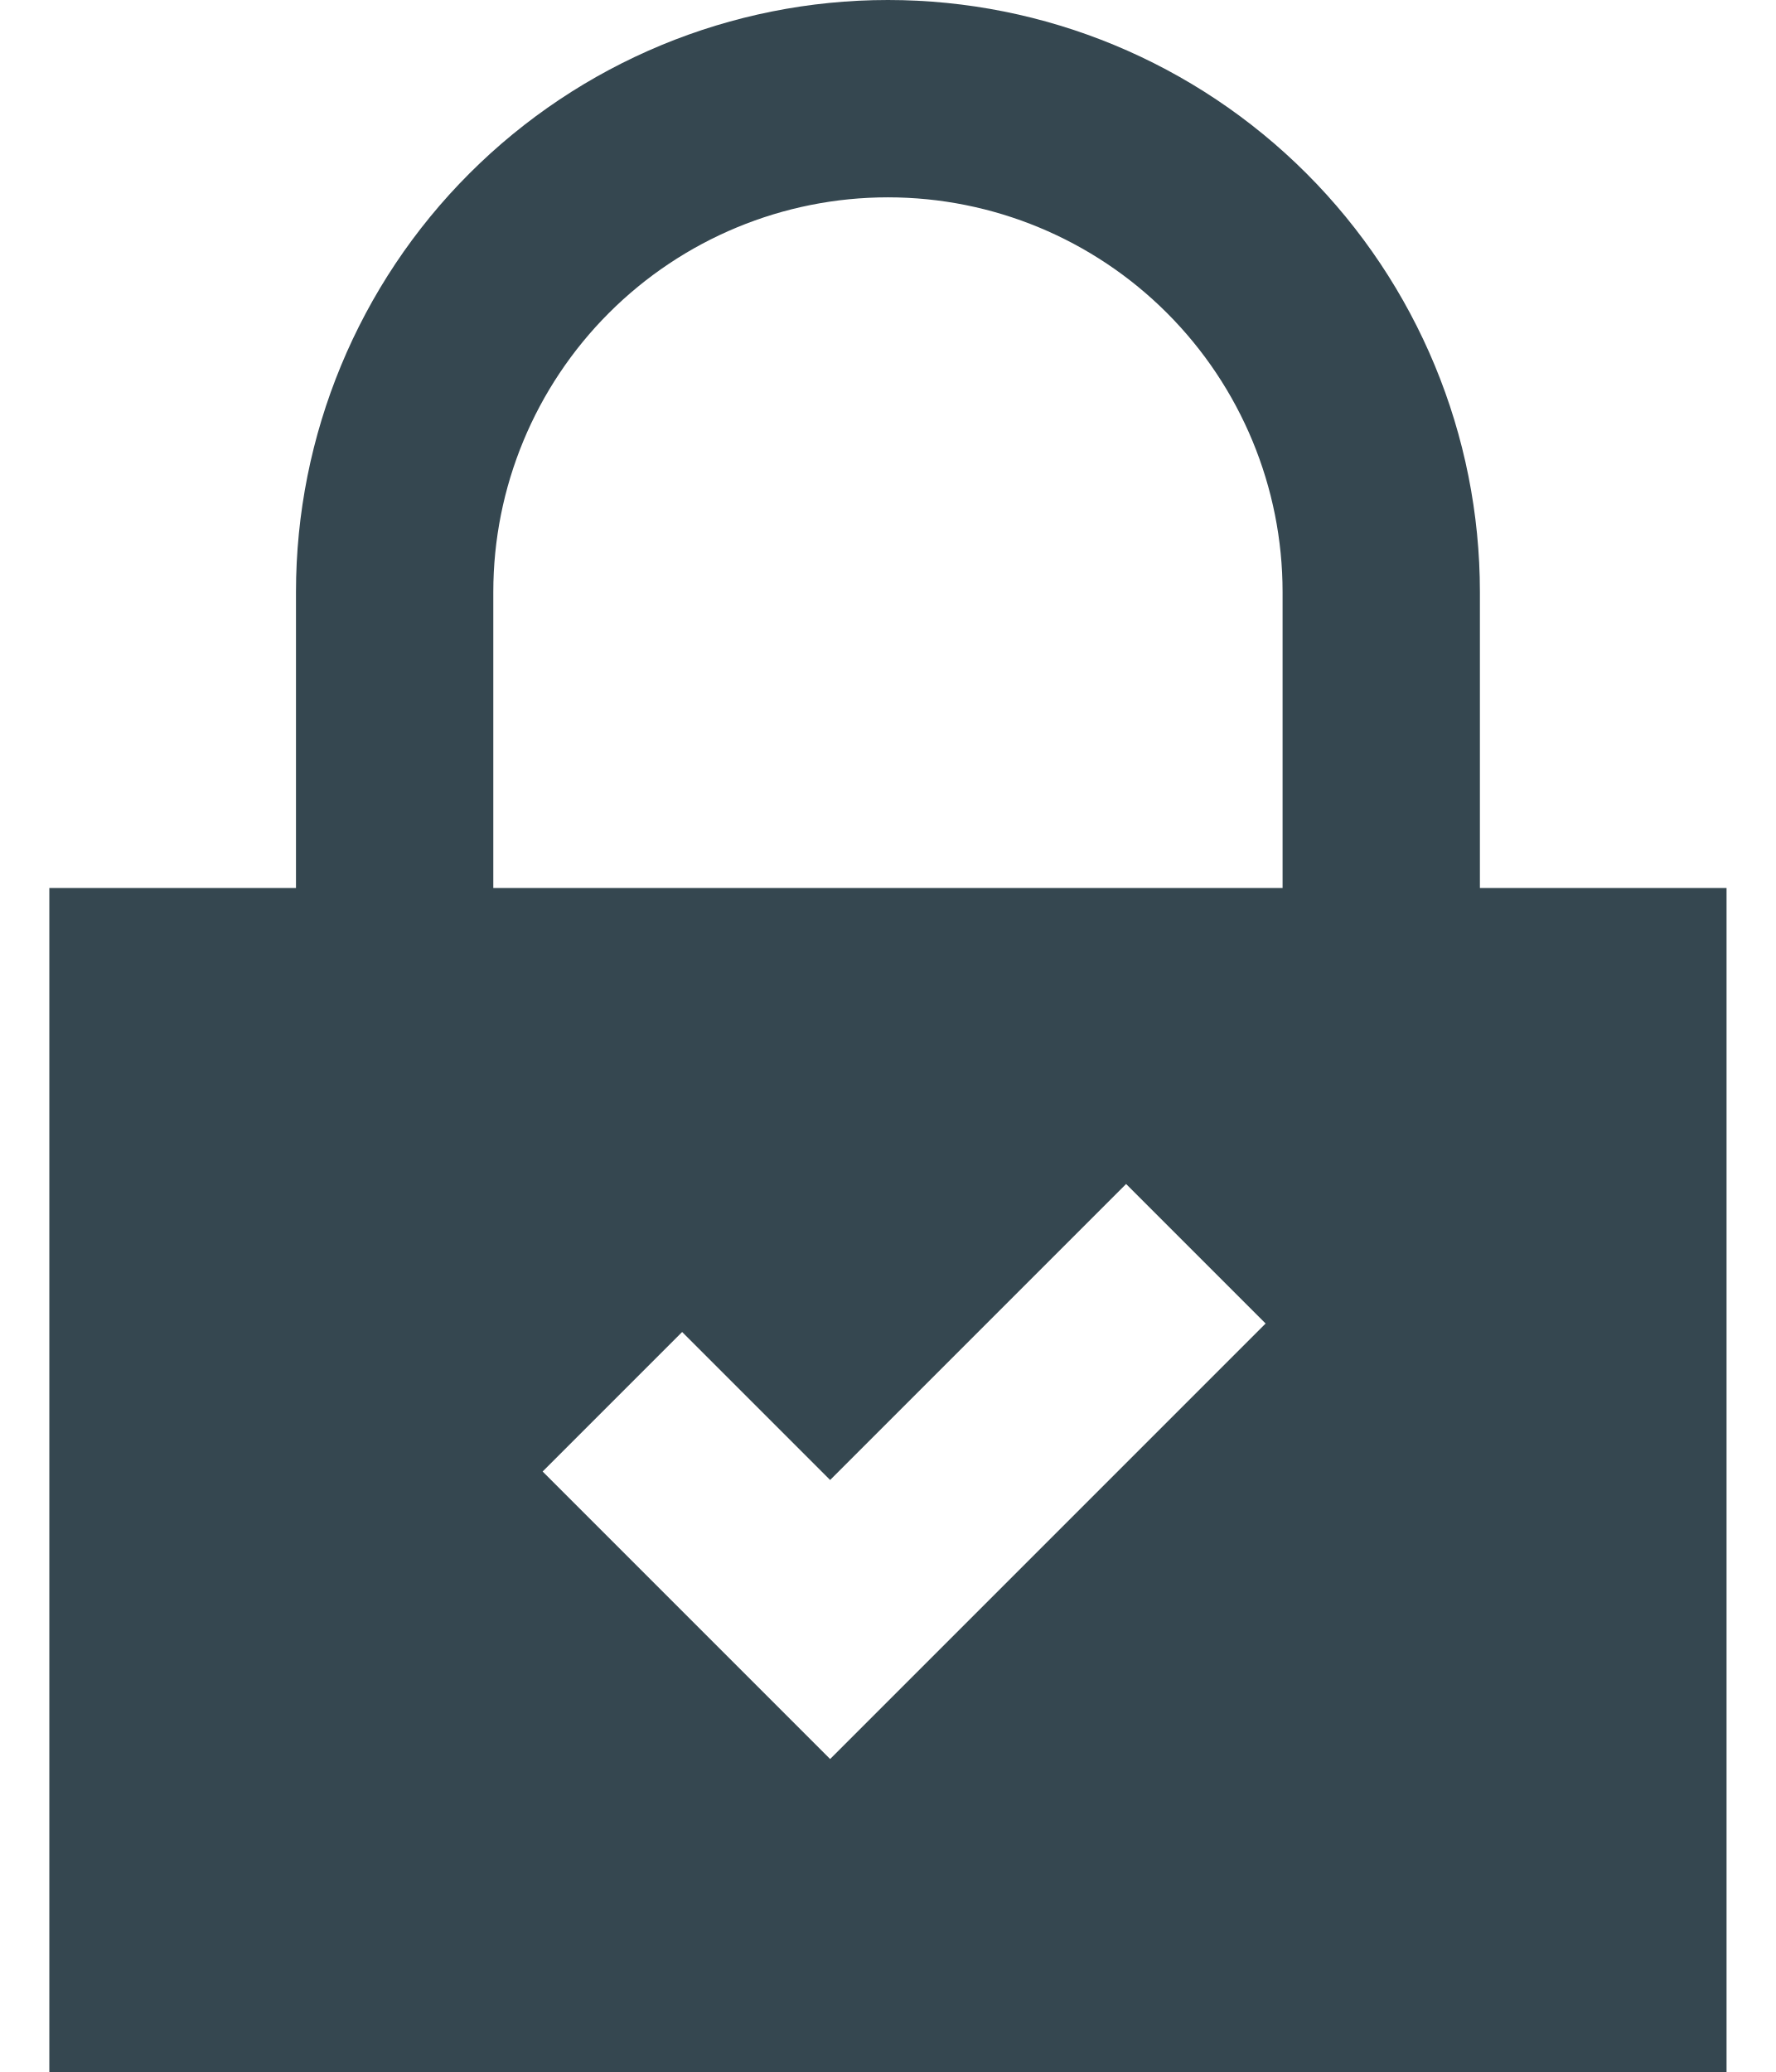
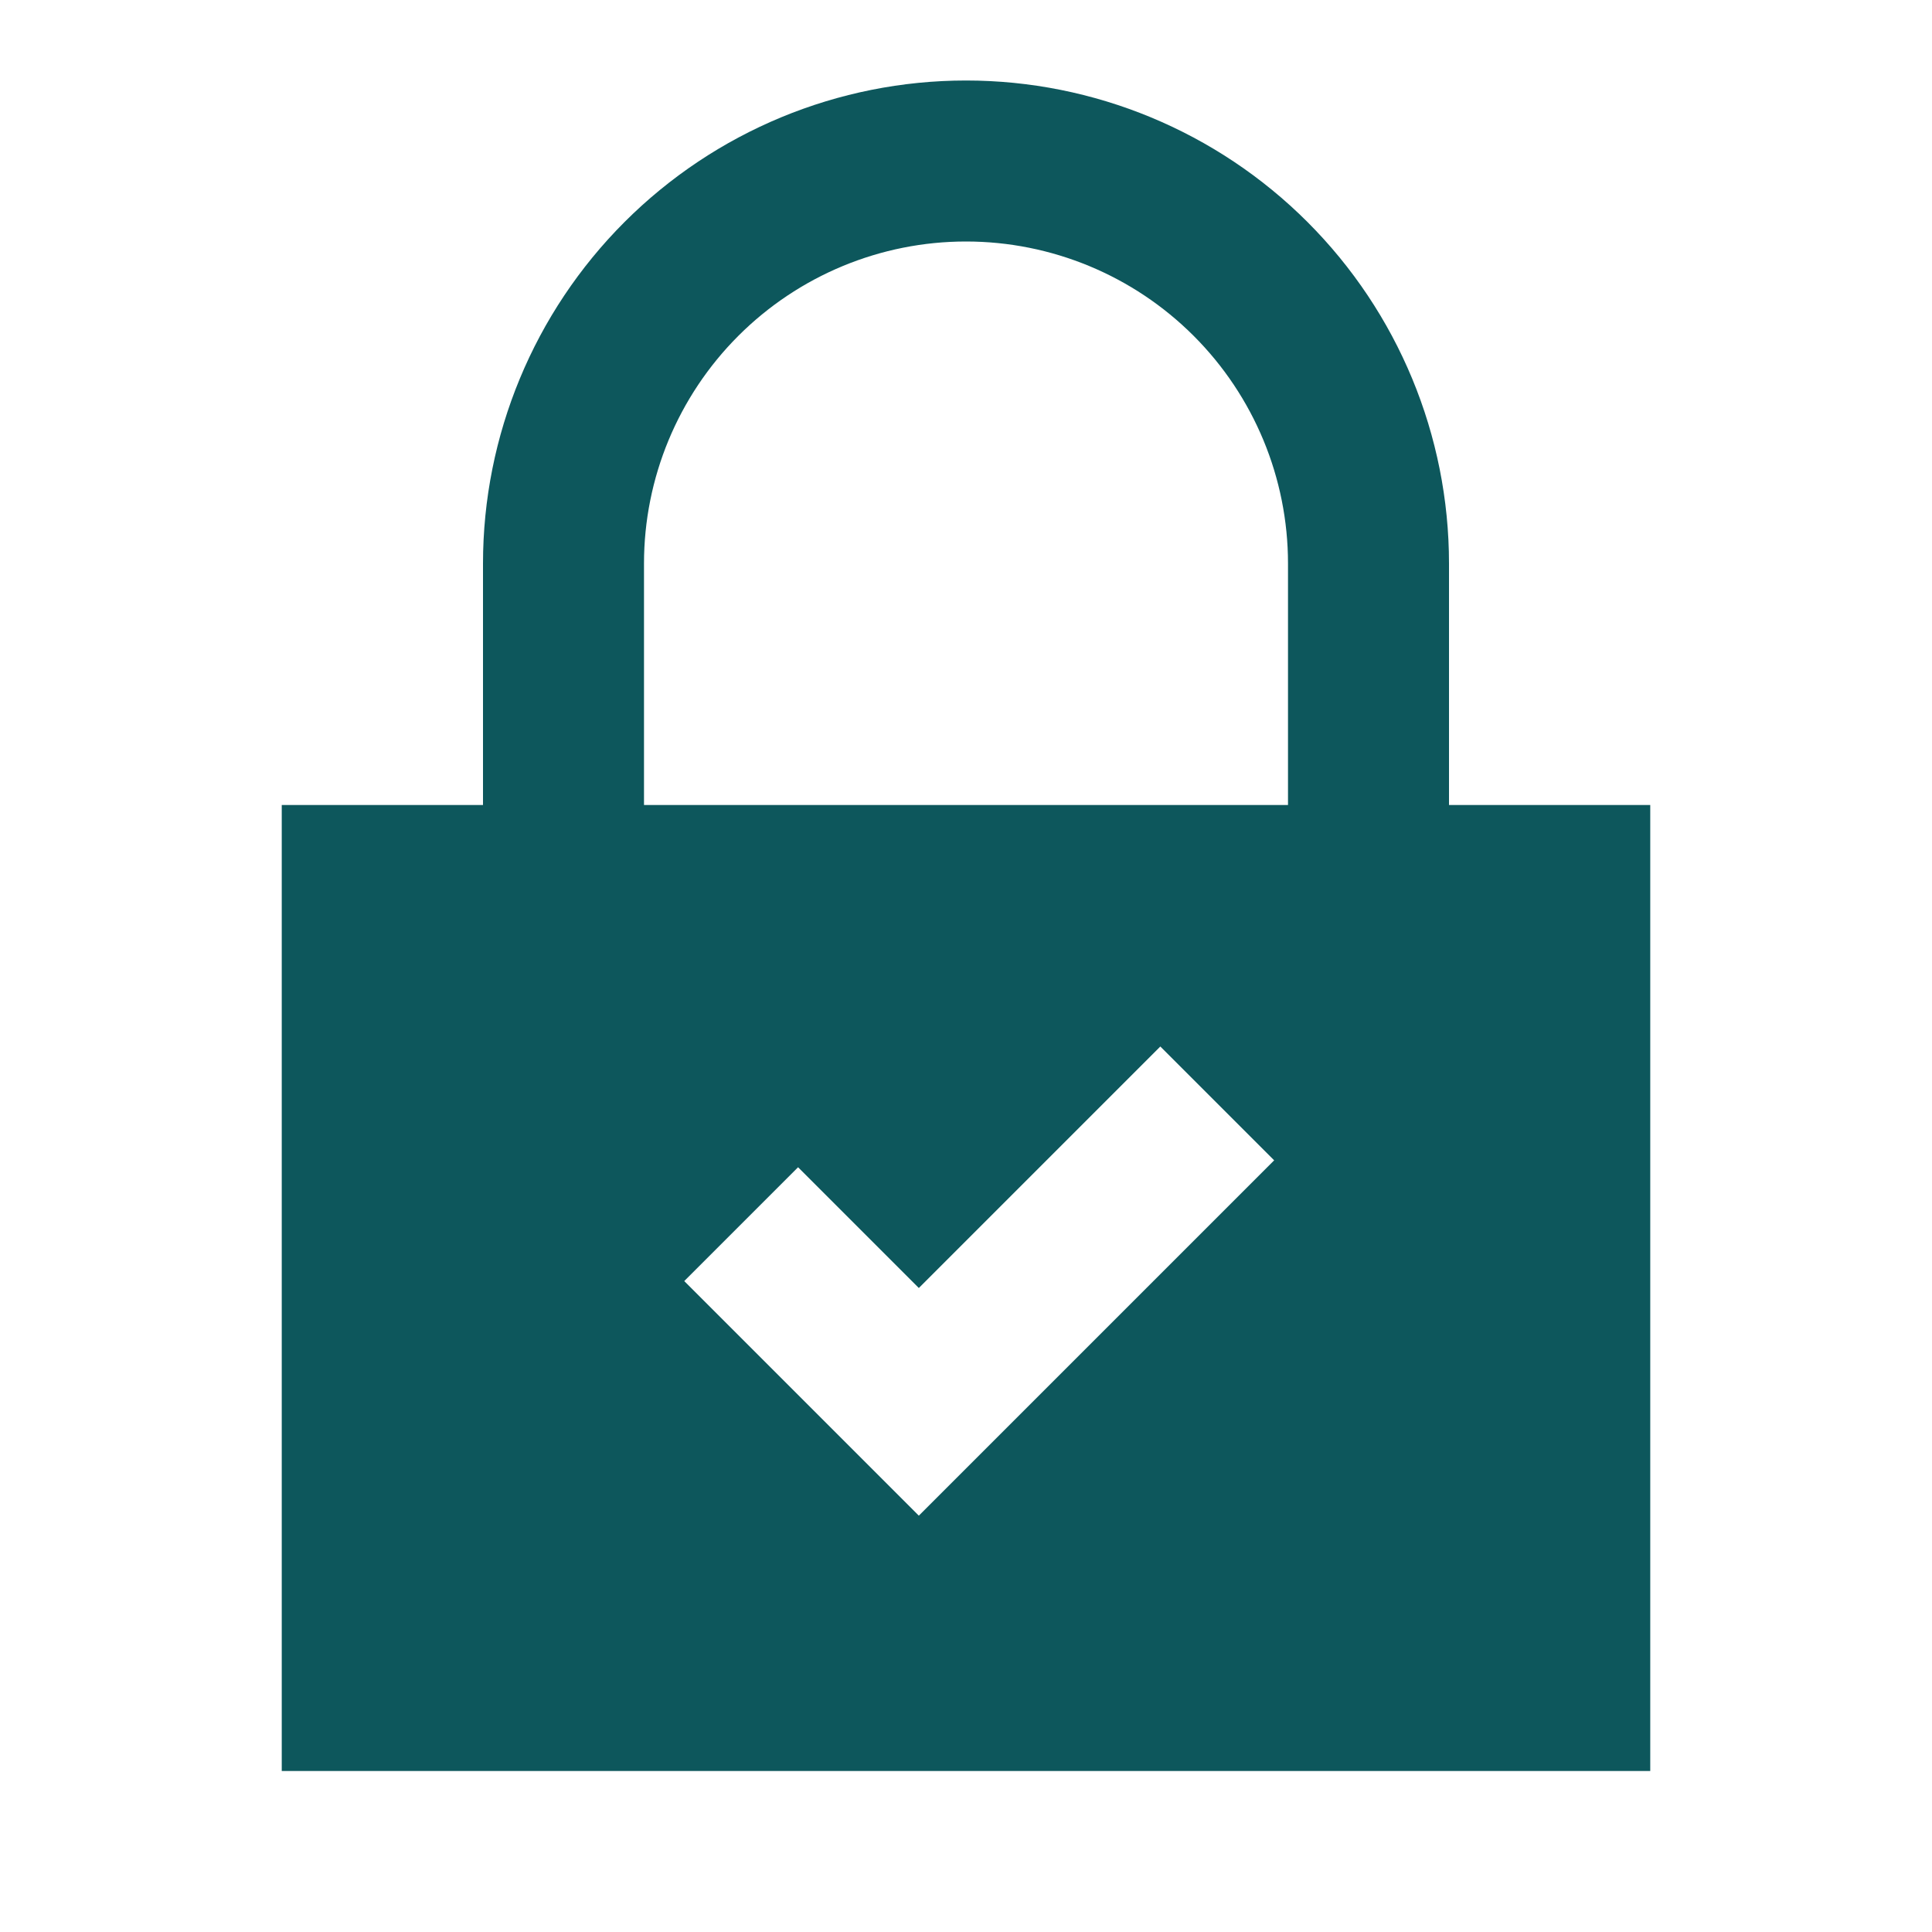
- <svg xmlns="http://www.w3.org/2000/svg" width="18" height="21" viewBox="0 0 18 21" fill="none">
-   <path d="M9 0C10.591 0 12.117 0.633 13.242 1.758C14.367 2.883 15 4.409 15 6V9H17.5V21H0.5V9H3V6C3 4.409 3.633 2.883 4.758 1.758C5.883 0.633 7.409 0 9 0ZM8.414 15L6.914 13.5L5.5 14.914L8.414 17.828L12.828 13.414L11.414 12L8.414 15ZM9 2C7.939 2 6.922 2.422 6.172 3.172C5.422 3.922 5 4.939 5 6V9H13V6C13 4.939 12.578 3.922 11.828 3.172C11.078 2.422 10.061 2 9 2Z" fill="#354750" />
+ <svg xmlns="http://www.w3.org/2000/svg" width="24" height="24" viewBox="0 0 24 24" fill="none">
+   <path d="M12 1C13.591 1 15.117 1.633 16.242 2.758C17.367 3.883 18 5.409 18 7V10H20.5V22H3.5V10H6V7C6 5.409 6.633 3.883 7.758 2.758C8.883 1.633 10.409 1 12 1ZM11.414 16L9.914 14.5L8.5 15.914L11.414 18.828L15.828 14.414L14.414 13L11.414 16ZM12 3C10.939 3 9.922 3.422 9.172 4.172C8.422 4.922 8 5.939 8 7V10H16V7C16 5.939 15.578 4.922 14.828 4.172C14.078 3.422 13.061 3 12 3Z" fill="#0D575C" />
</svg>
